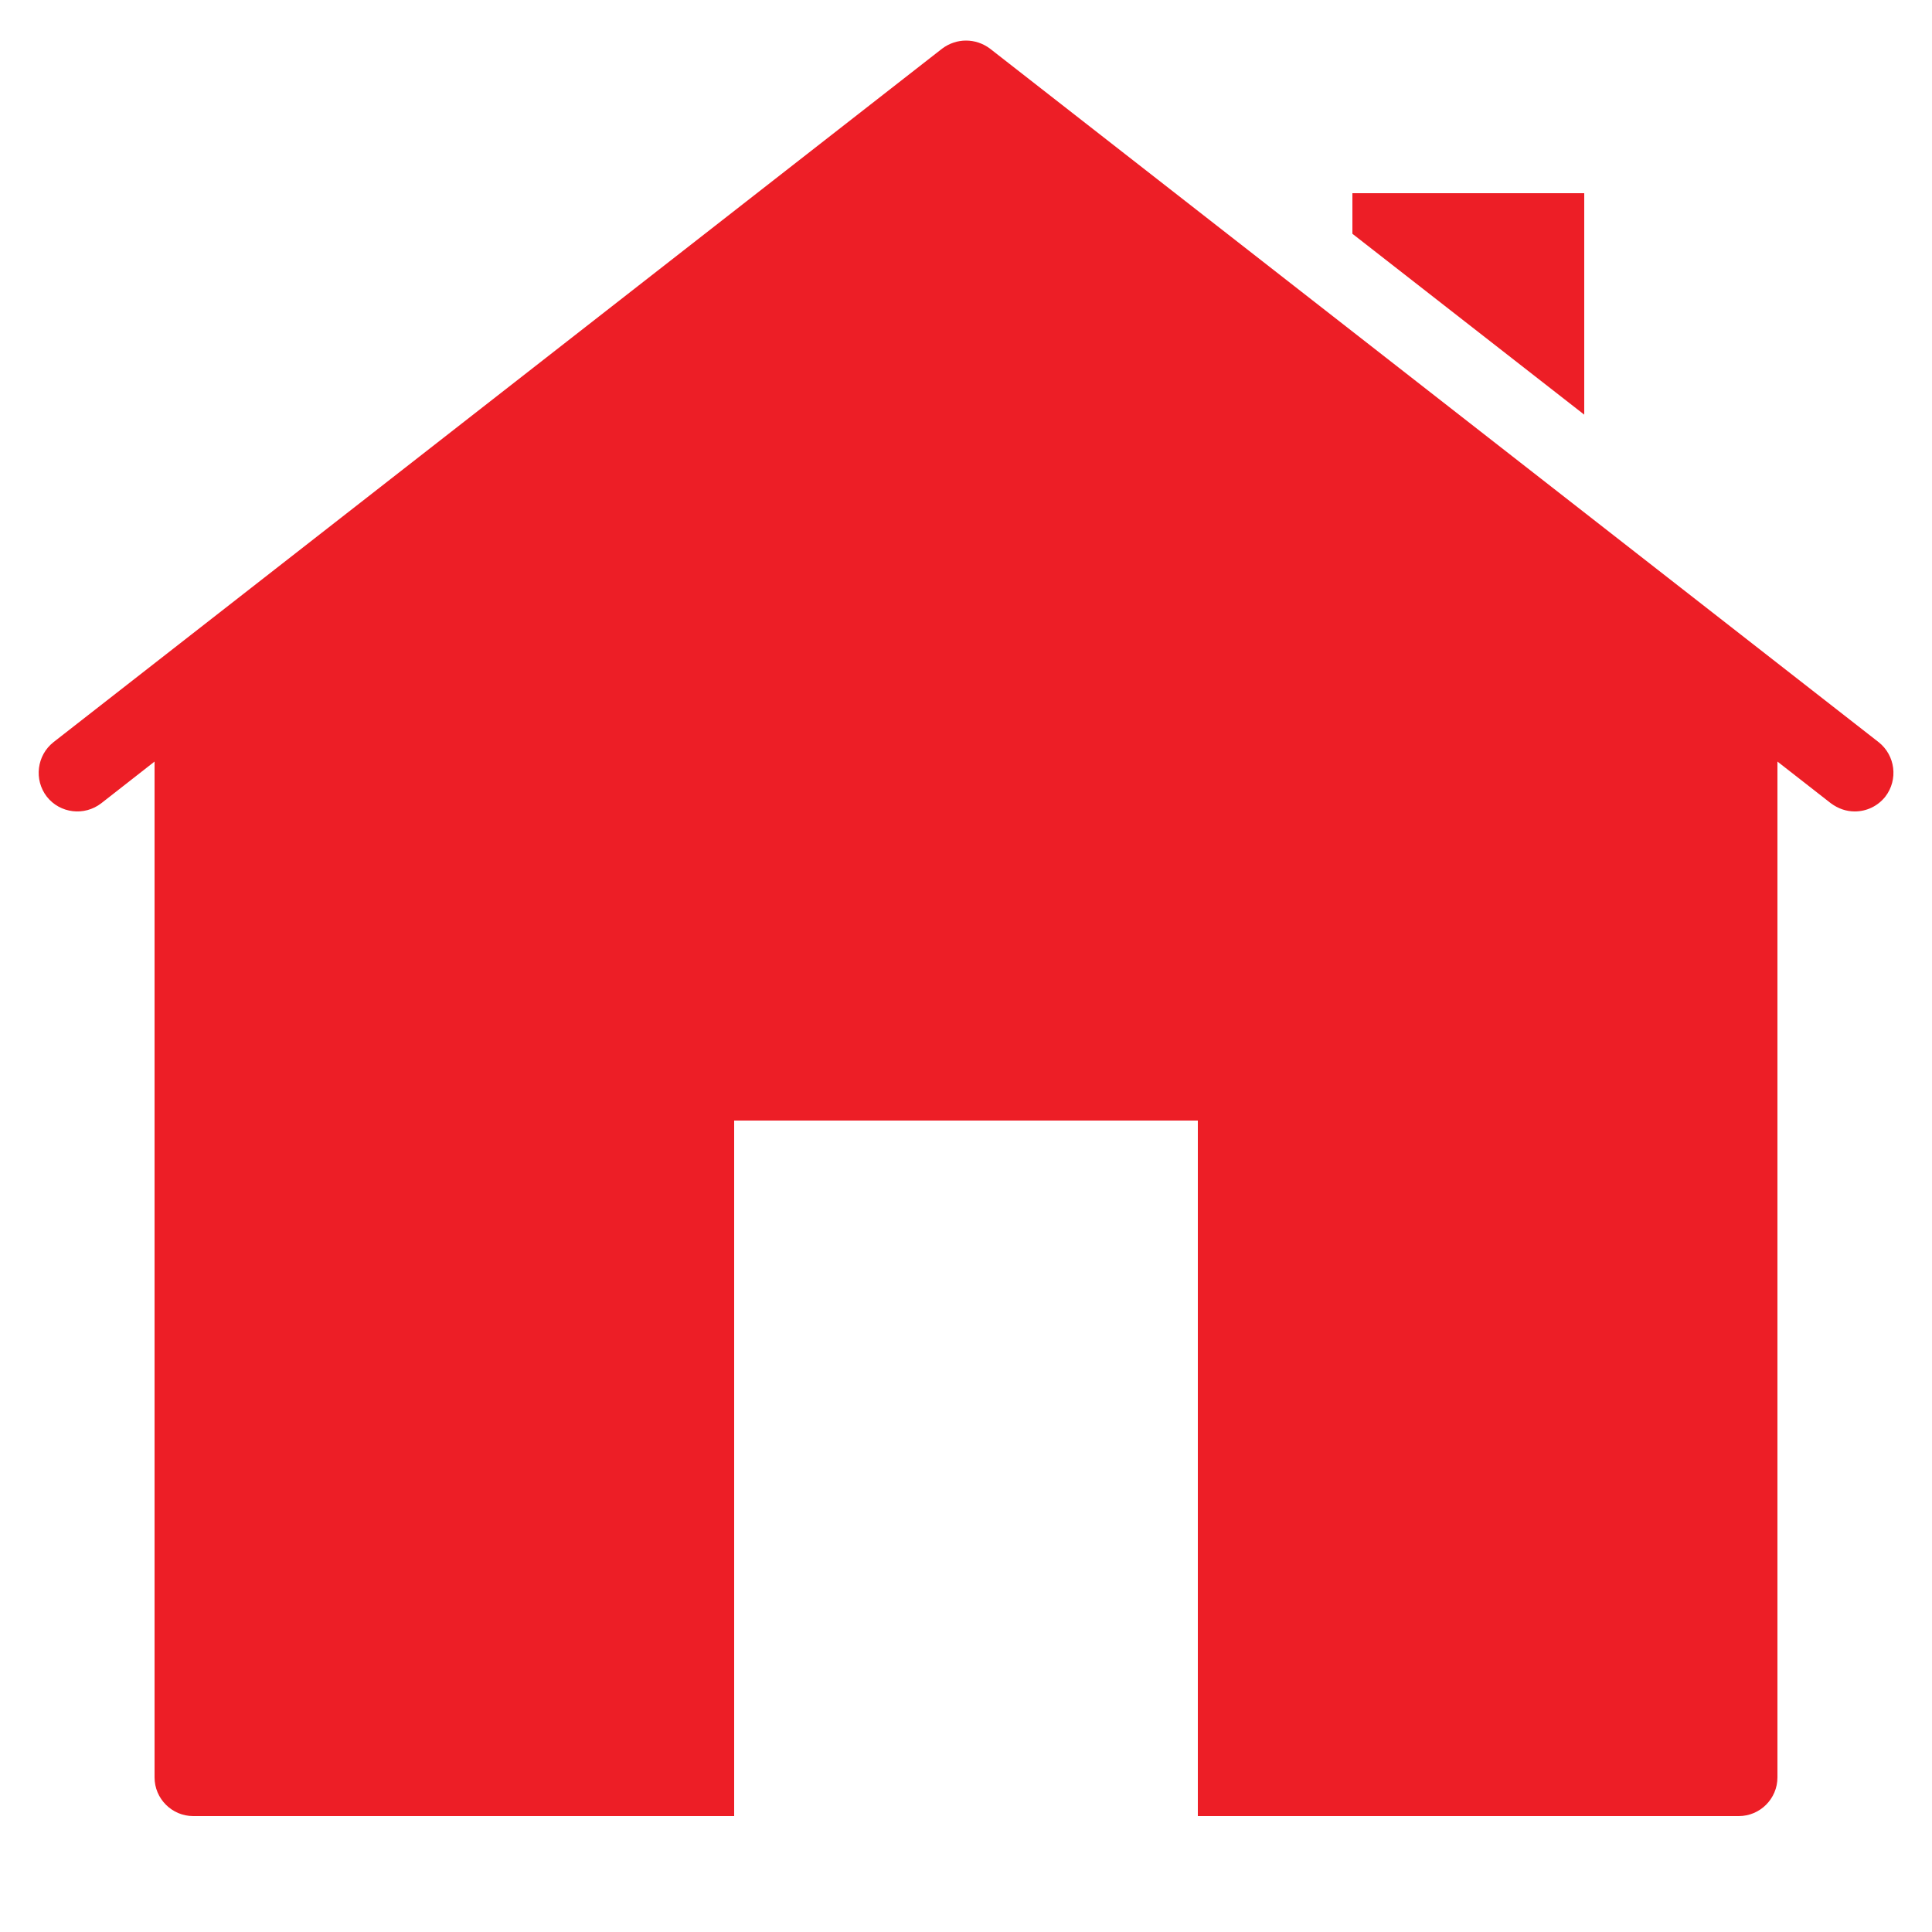
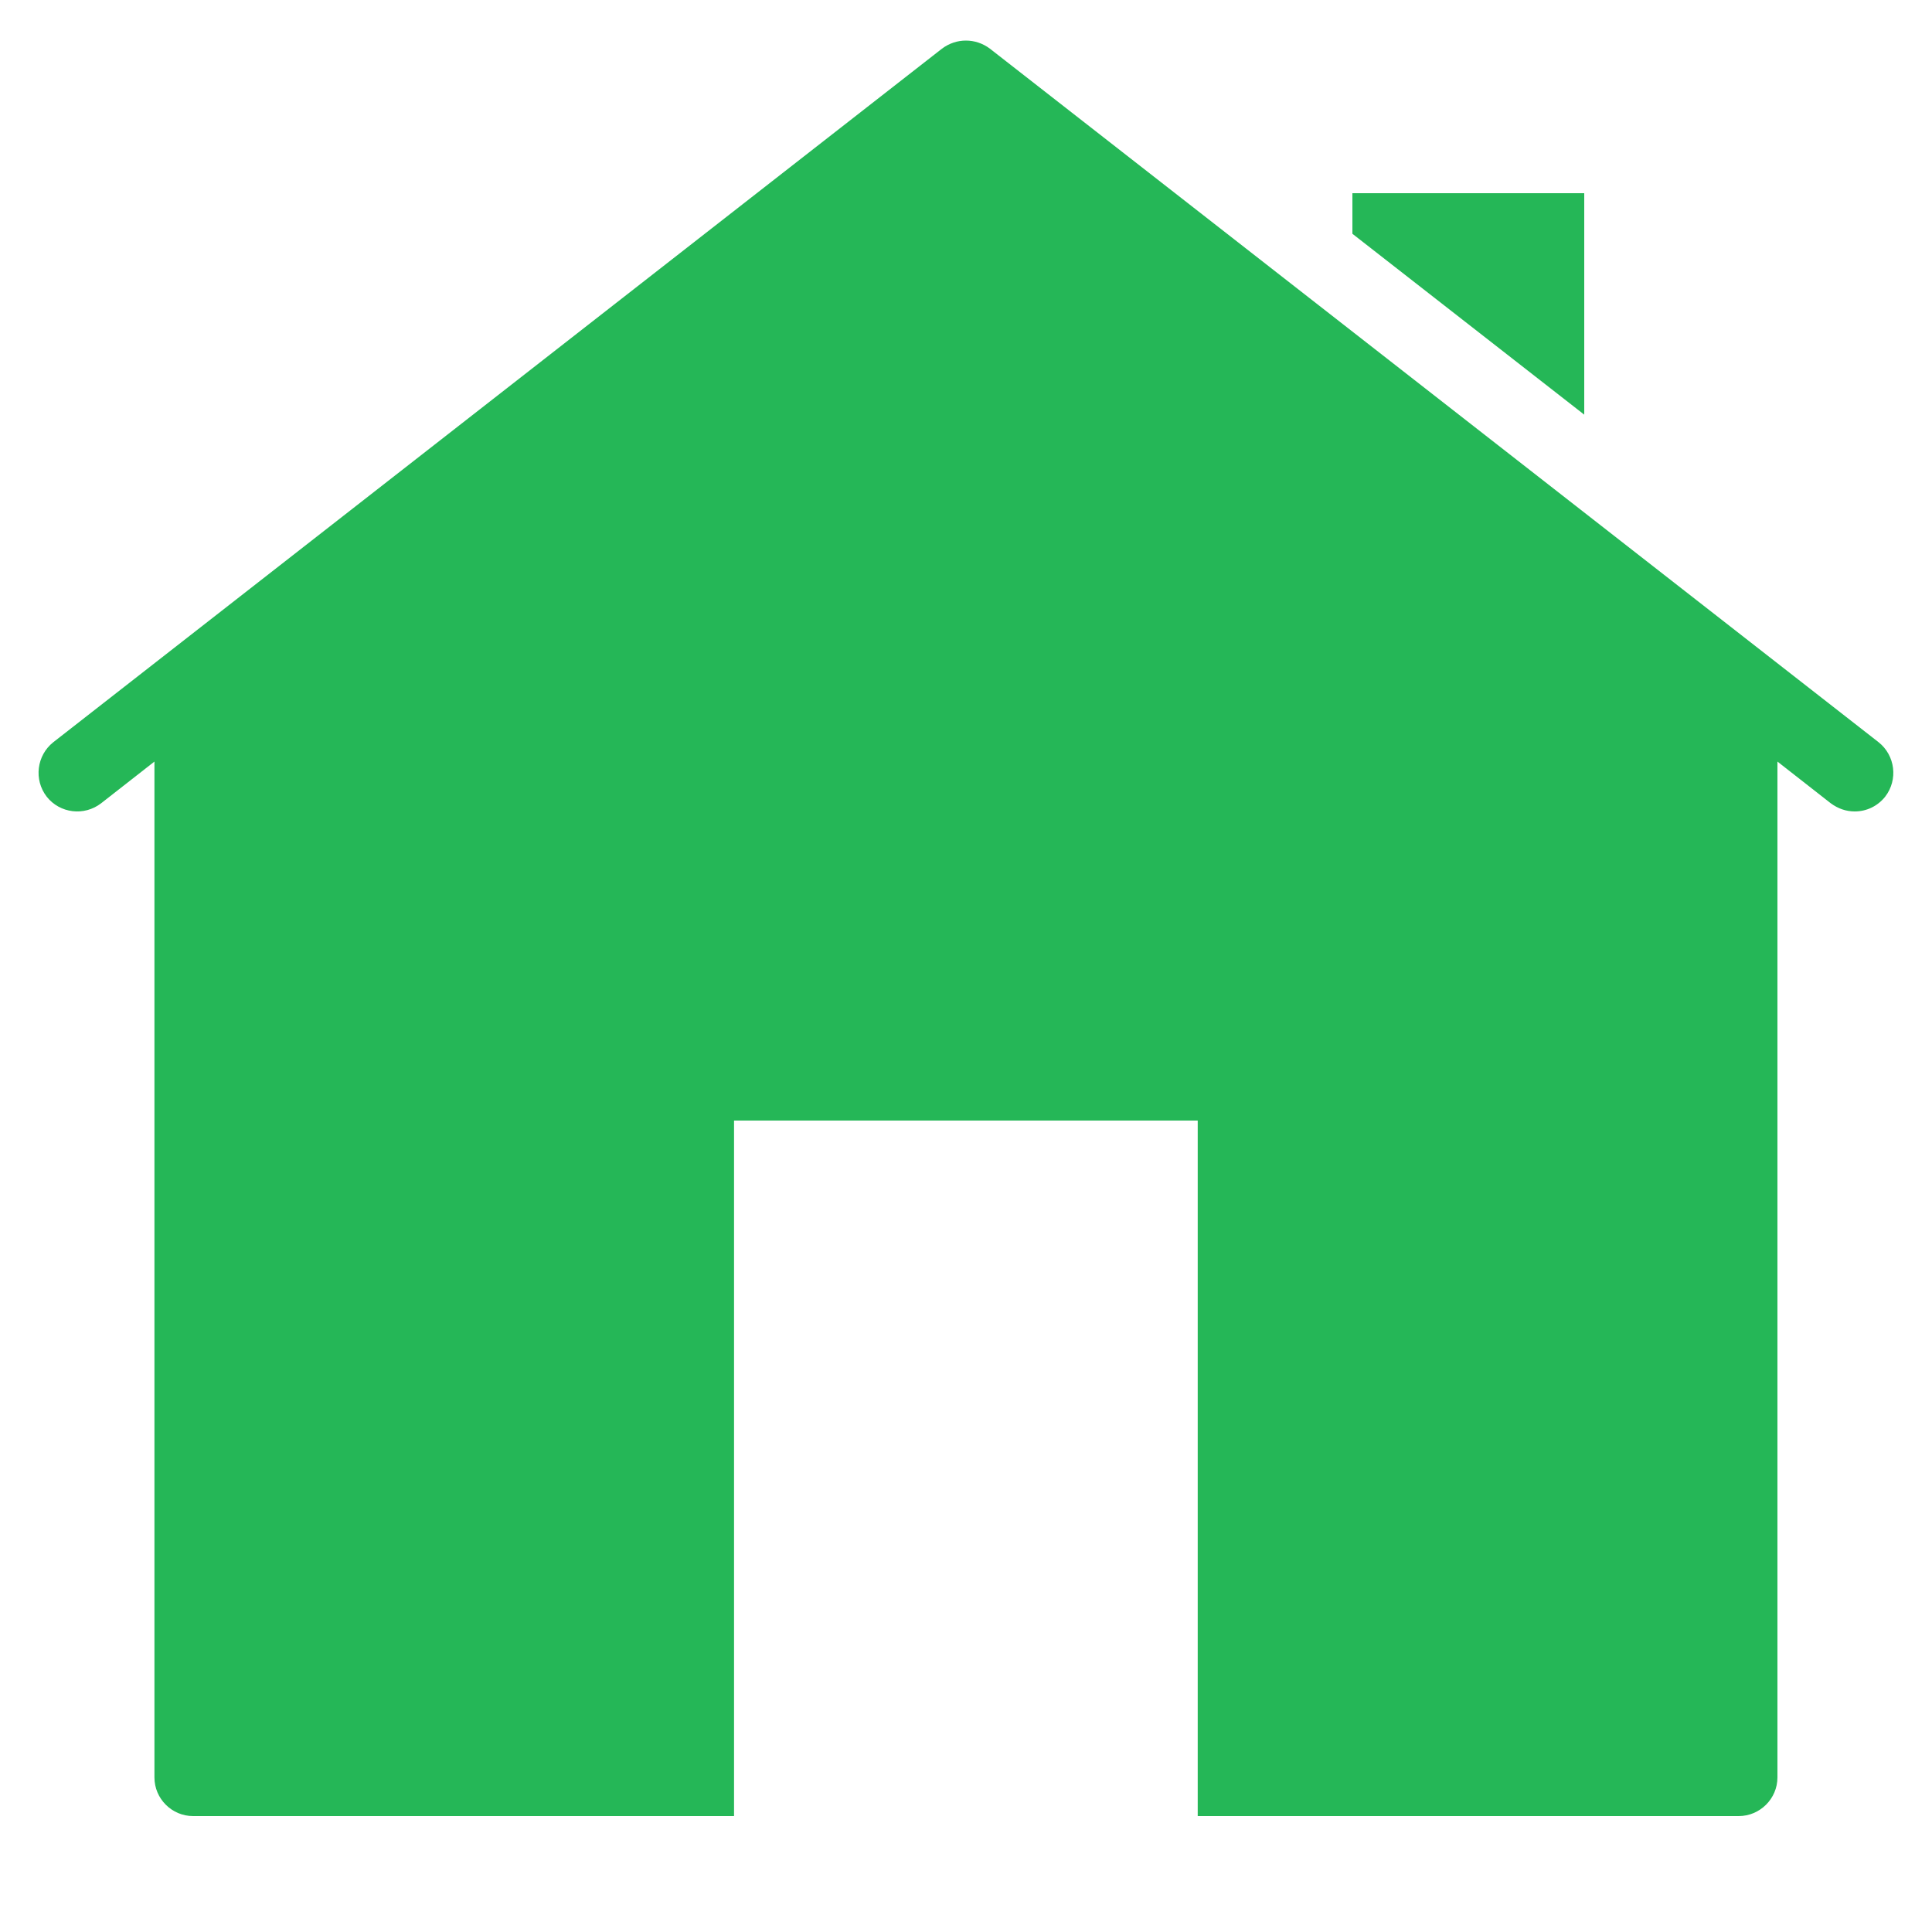
<svg xmlns="http://www.w3.org/2000/svg" width="16" height="16" viewBox="0 0 16 16" fill="none">
-   <path d="M8 0.336C7.931 0.336 7.862 0.358 7.802 0.403L0.442 6.147C0.305 6.256 0.279 6.457 0.388 6.598C0.497 6.736 0.698 6.761 0.839 6.652L1.28 6.307V14.72C1.28 14.896 1.424 15.04 1.6 15.04H6.08V9.28H9.92V15.04H14.4C14.576 15.04 14.72 14.896 14.72 14.72V6.307L15.162 6.652C15.223 6.697 15.29 6.72 15.36 6.72C15.456 6.72 15.549 6.678 15.613 6.598C15.722 6.457 15.696 6.256 15.559 6.147L8.199 0.403C8.139 0.358 8.07 0.336 8 0.336ZM11.2 1.6V1.936L13.12 3.434V1.6H11.2Z" fill="#ED1E26" />
+   <path d="M7.999 0.336C7.93 0.336 7.861 0.358 7.801 0.403L0.441 6.147C0.304 6.256 0.278 6.457 0.387 6.598C0.496 6.736 0.697 6.761 0.838 6.652L1.279 6.307V14.72C1.279 14.896 1.423 15.04 1.599 15.04H6.079V9.28H9.919V15.04H14.399C14.575 15.04 14.72 14.896 14.72 14.72V6.307L15.161 6.652C15.222 6.697 15.289 6.72 15.36 6.72C15.456 6.72 15.548 6.678 15.612 6.598C15.721 6.457 15.695 6.256 15.558 6.147L8.198 0.403C8.138 0.358 8.069 0.336 7.999 0.336ZM11.2 1.6V1.936L13.12 3.434V1.6H11.2Z" fill="#25B757" />
</svg>
